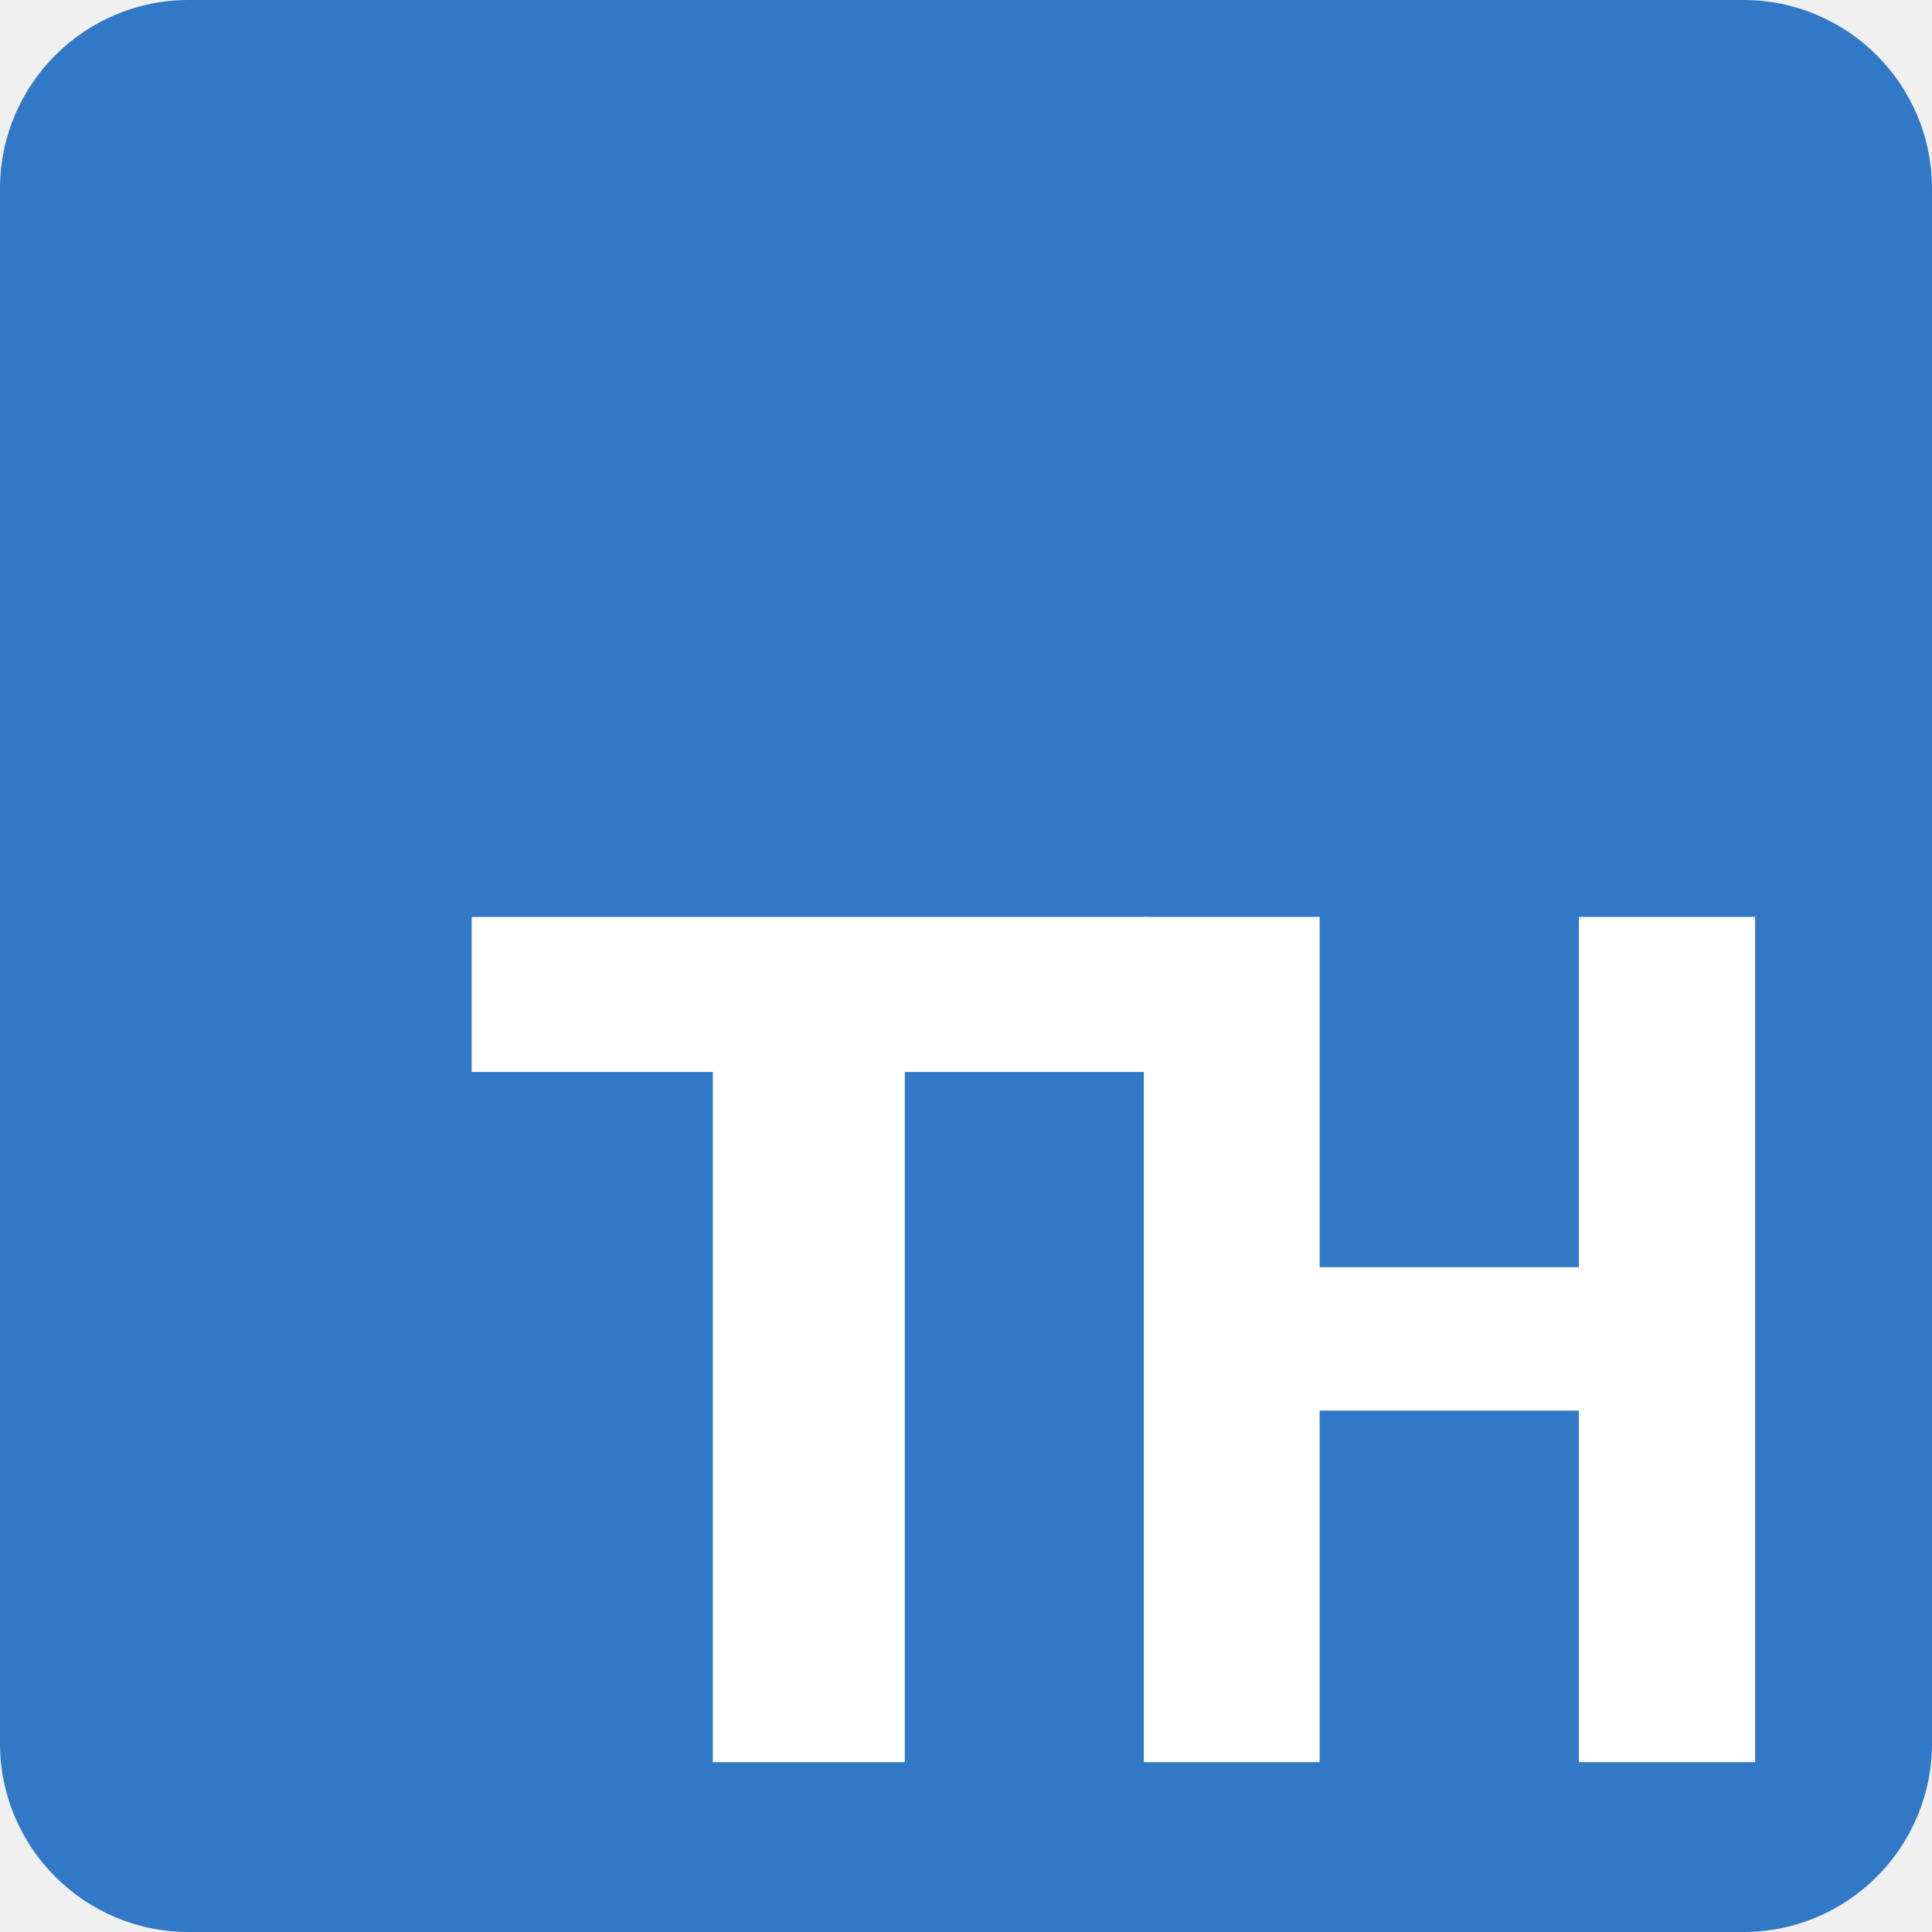
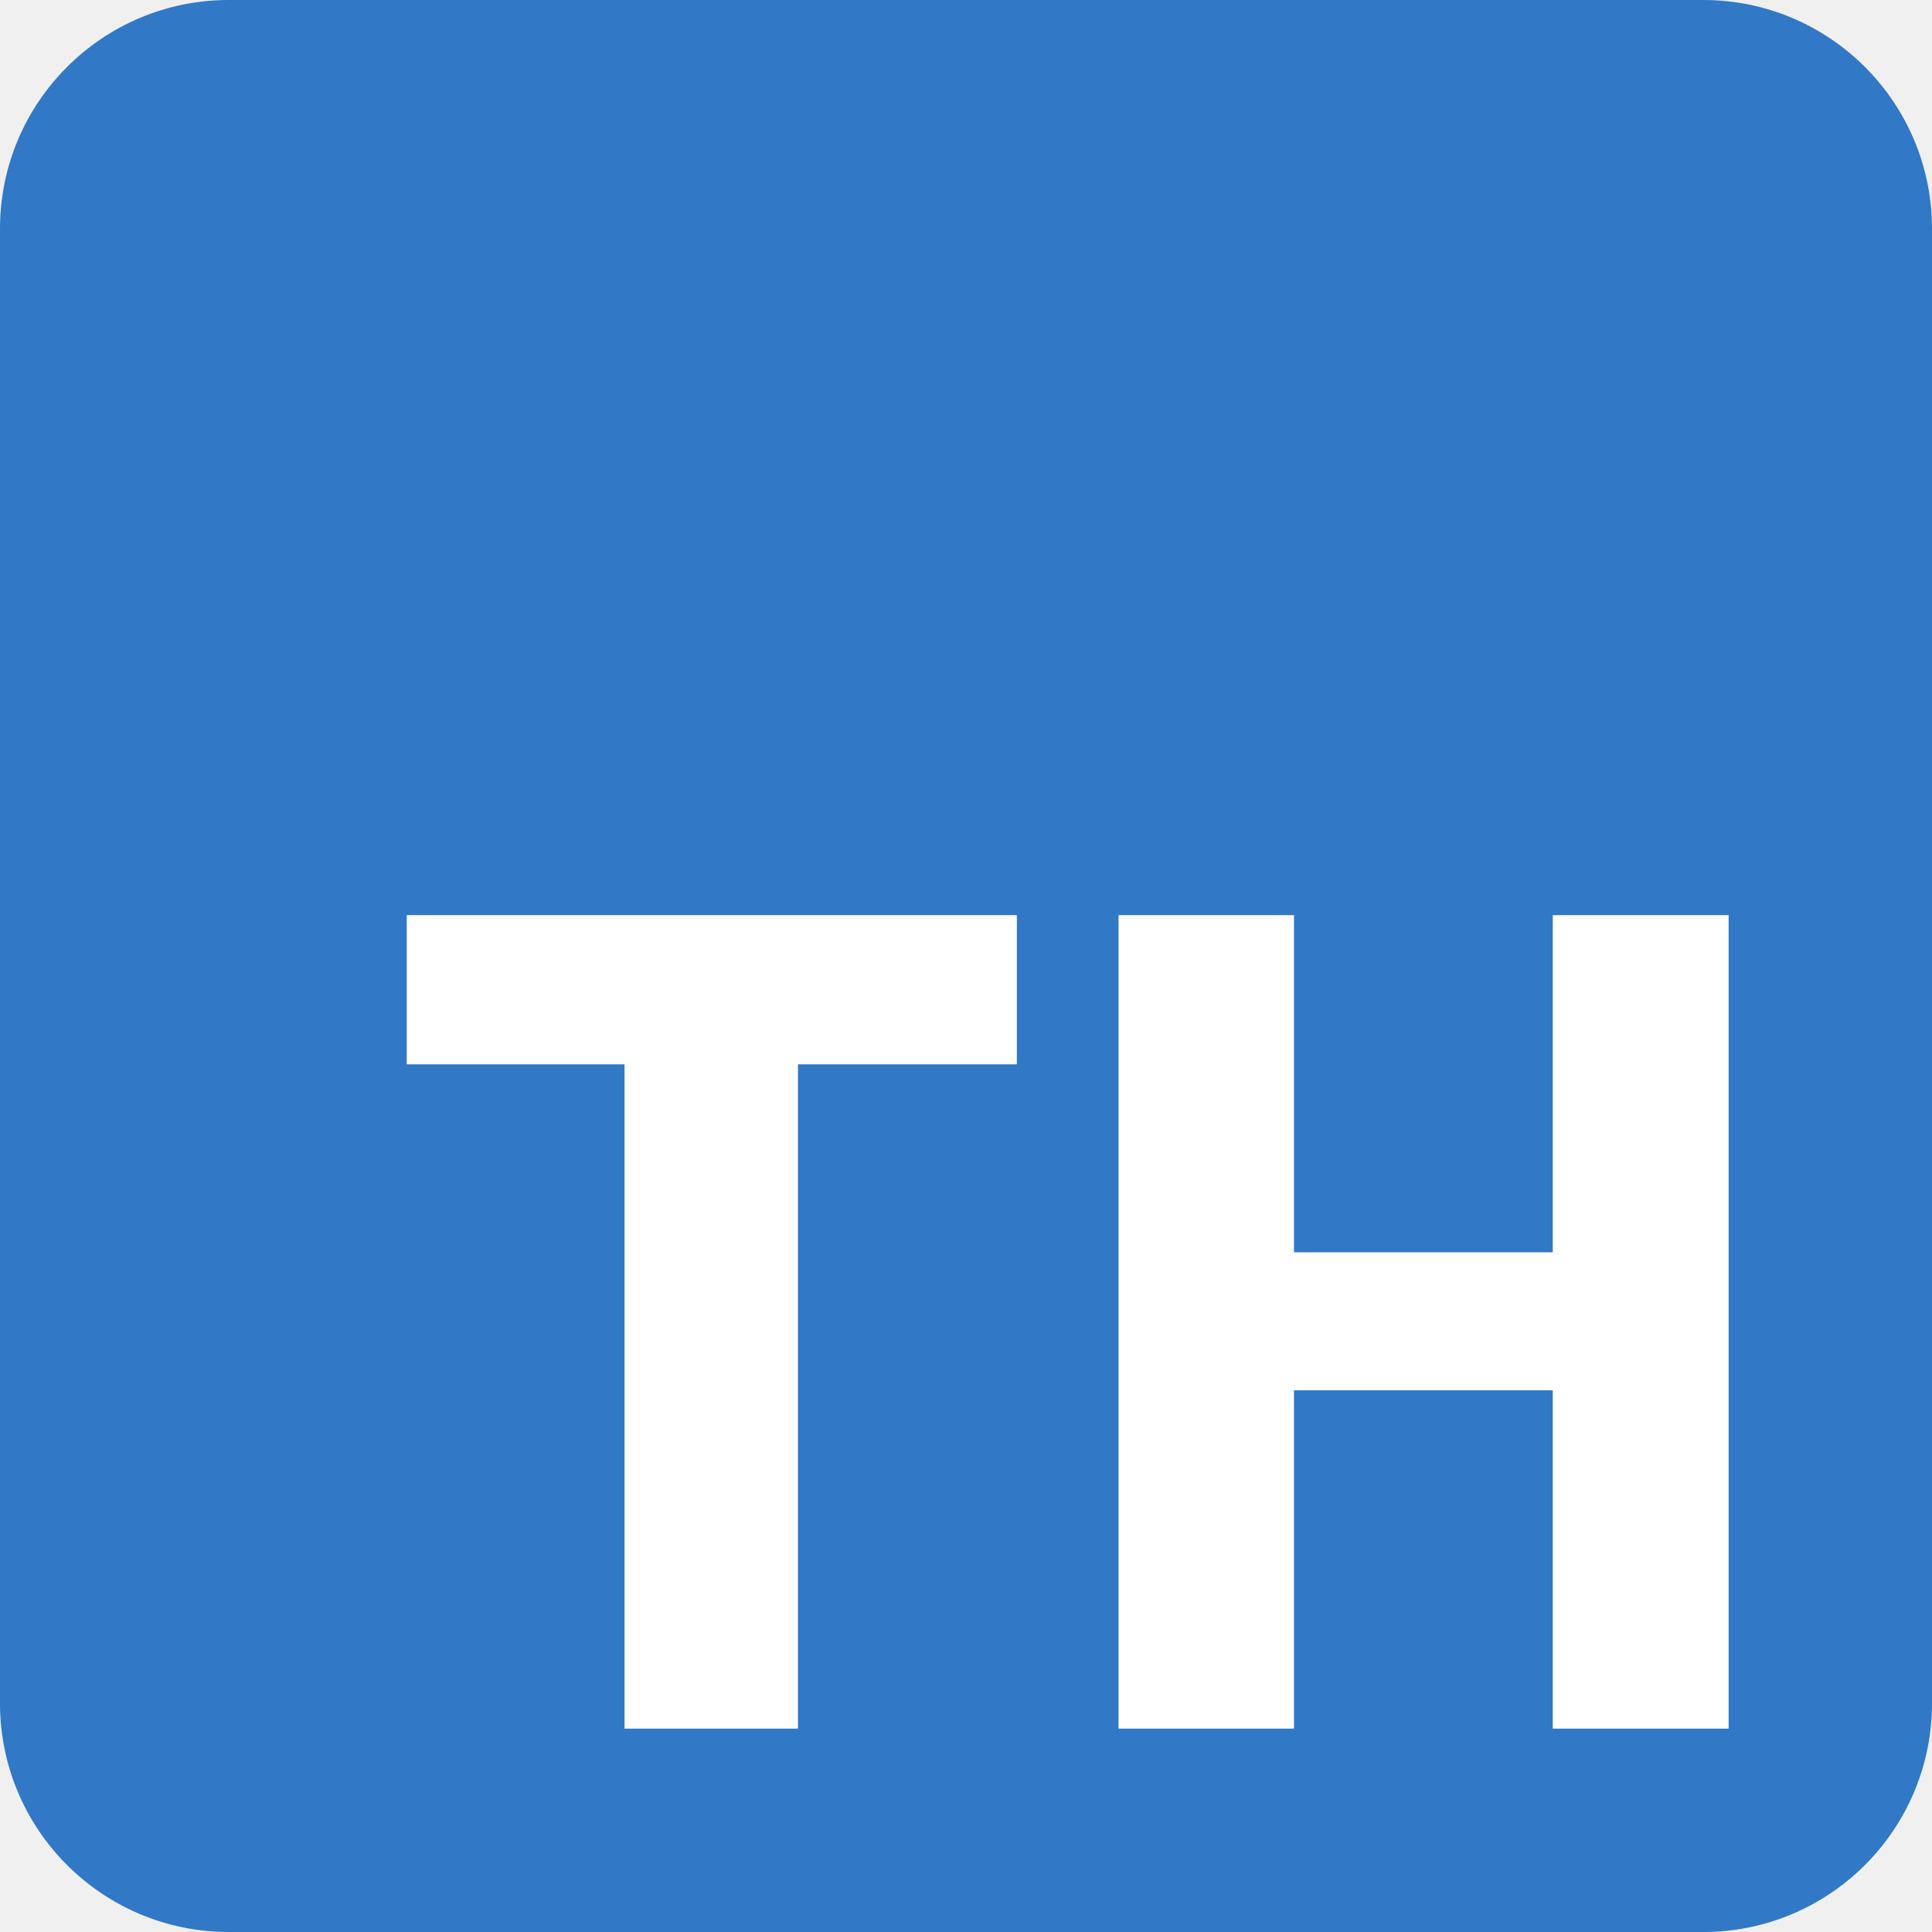
- <svg xmlns="http://www.w3.org/2000/svg" height="100" viewBox="0 0 512 512">
-   <g clipPath="url(#clip0_1_2)">
-     <path d="M462 0H50C22.386 0 0 22.386 0 50V462C0 489.614 22.386 512 50 512H462C489.614 512 512 489.614 512 462V50C512 22.386 489.614 0 462 0Z" fill="#3178C6" />
-     <path clipRule="evenodd" d="M239.78 284.082H304V243H125V284.082H188.906V467H239.78V284.082Z" fill="white" fillRule="evenodd" />
-     <path d="M303.13 466.986V242.986H349.72V335.818H418.427V242.986H465.13V466.986H418.427V373.827H349.72V466.986H303.13Z" fill="white" />
-   </g>
-   <defs>
-     <clipPath id="clip0_1_2">
-       <rect fill="white" height="512" width="512" />
-     </clipPath>
-   </defs>
+ <svg xmlns="http://www.w3.org/2000/svg" width="300" height="300" viewBox="0 0 38 38" fill="none">
+   <rect width="38" height="38" rx="4.5" fill="#3178C6" />
+   <path fill-rule="evenodd" clip-rule="evenodd" d="M15.695 20.934H20V18H8V20.934H12.284V34H15.695V20.934Z" fill="white" />
+   <path d="M22 34V18H25.451V24.631H30.541V18H34V34H30.541V27.346H25.451V34H22Z" fill="white" />
</svg>
